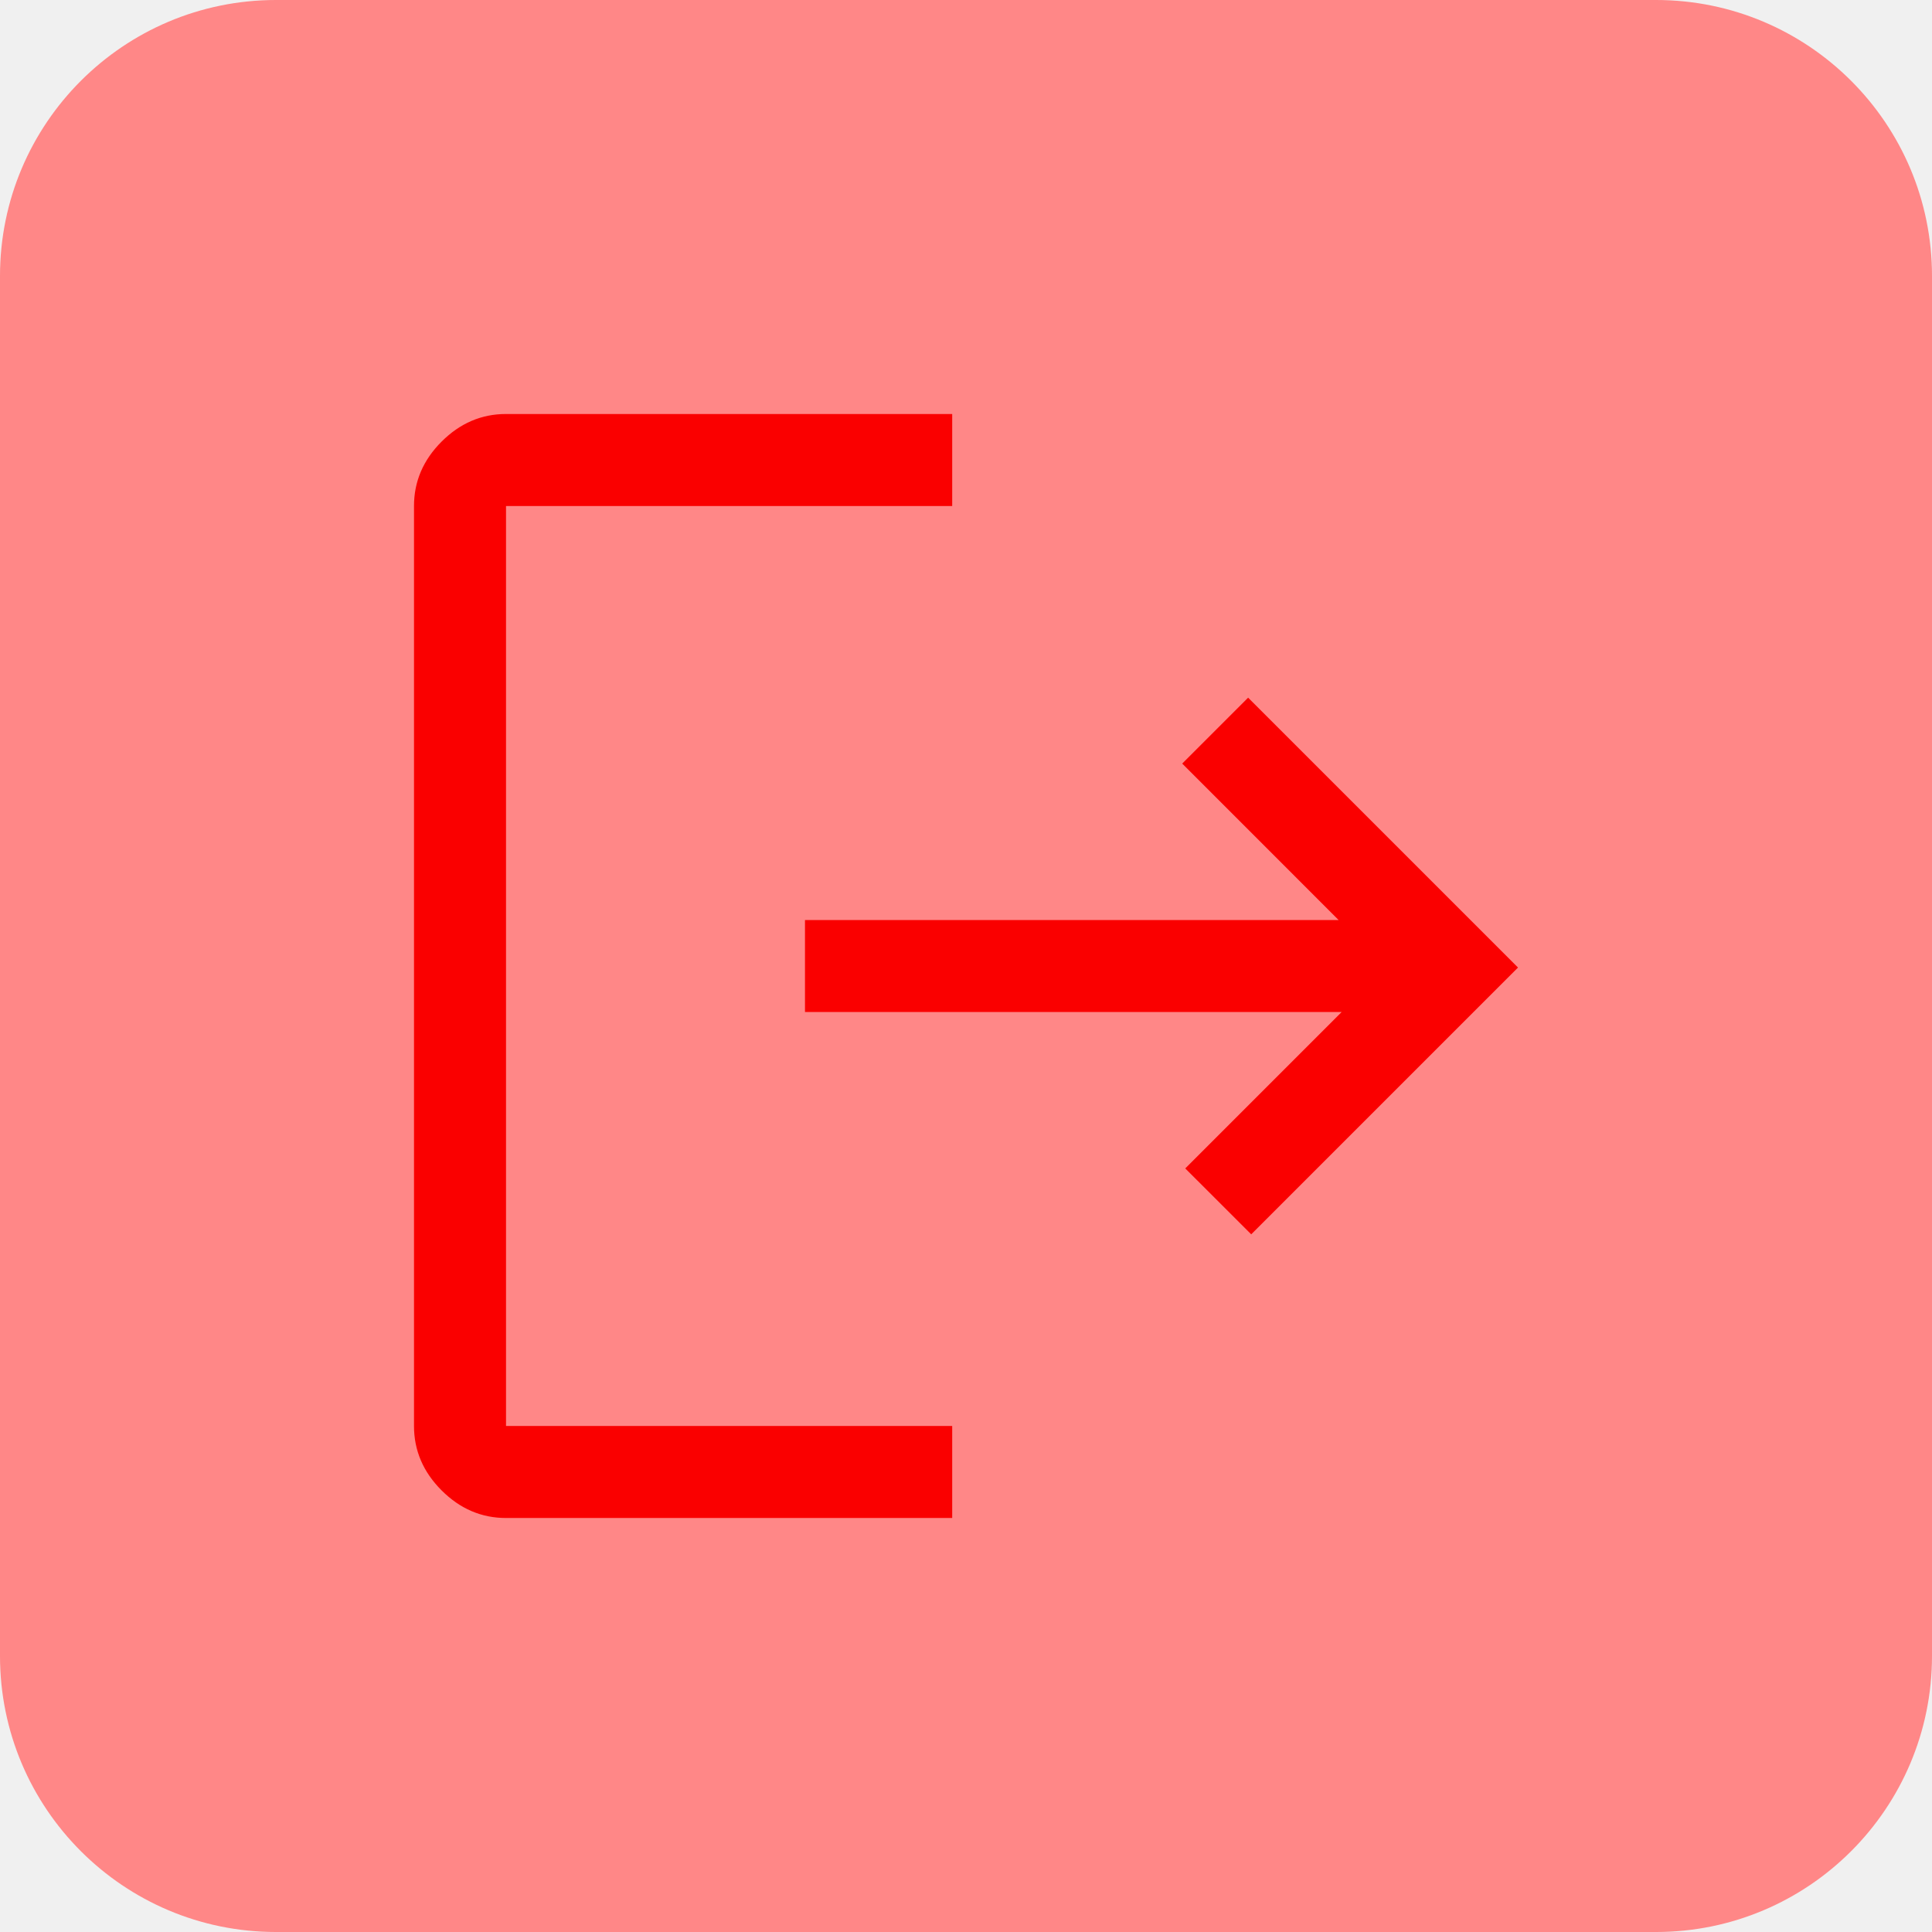
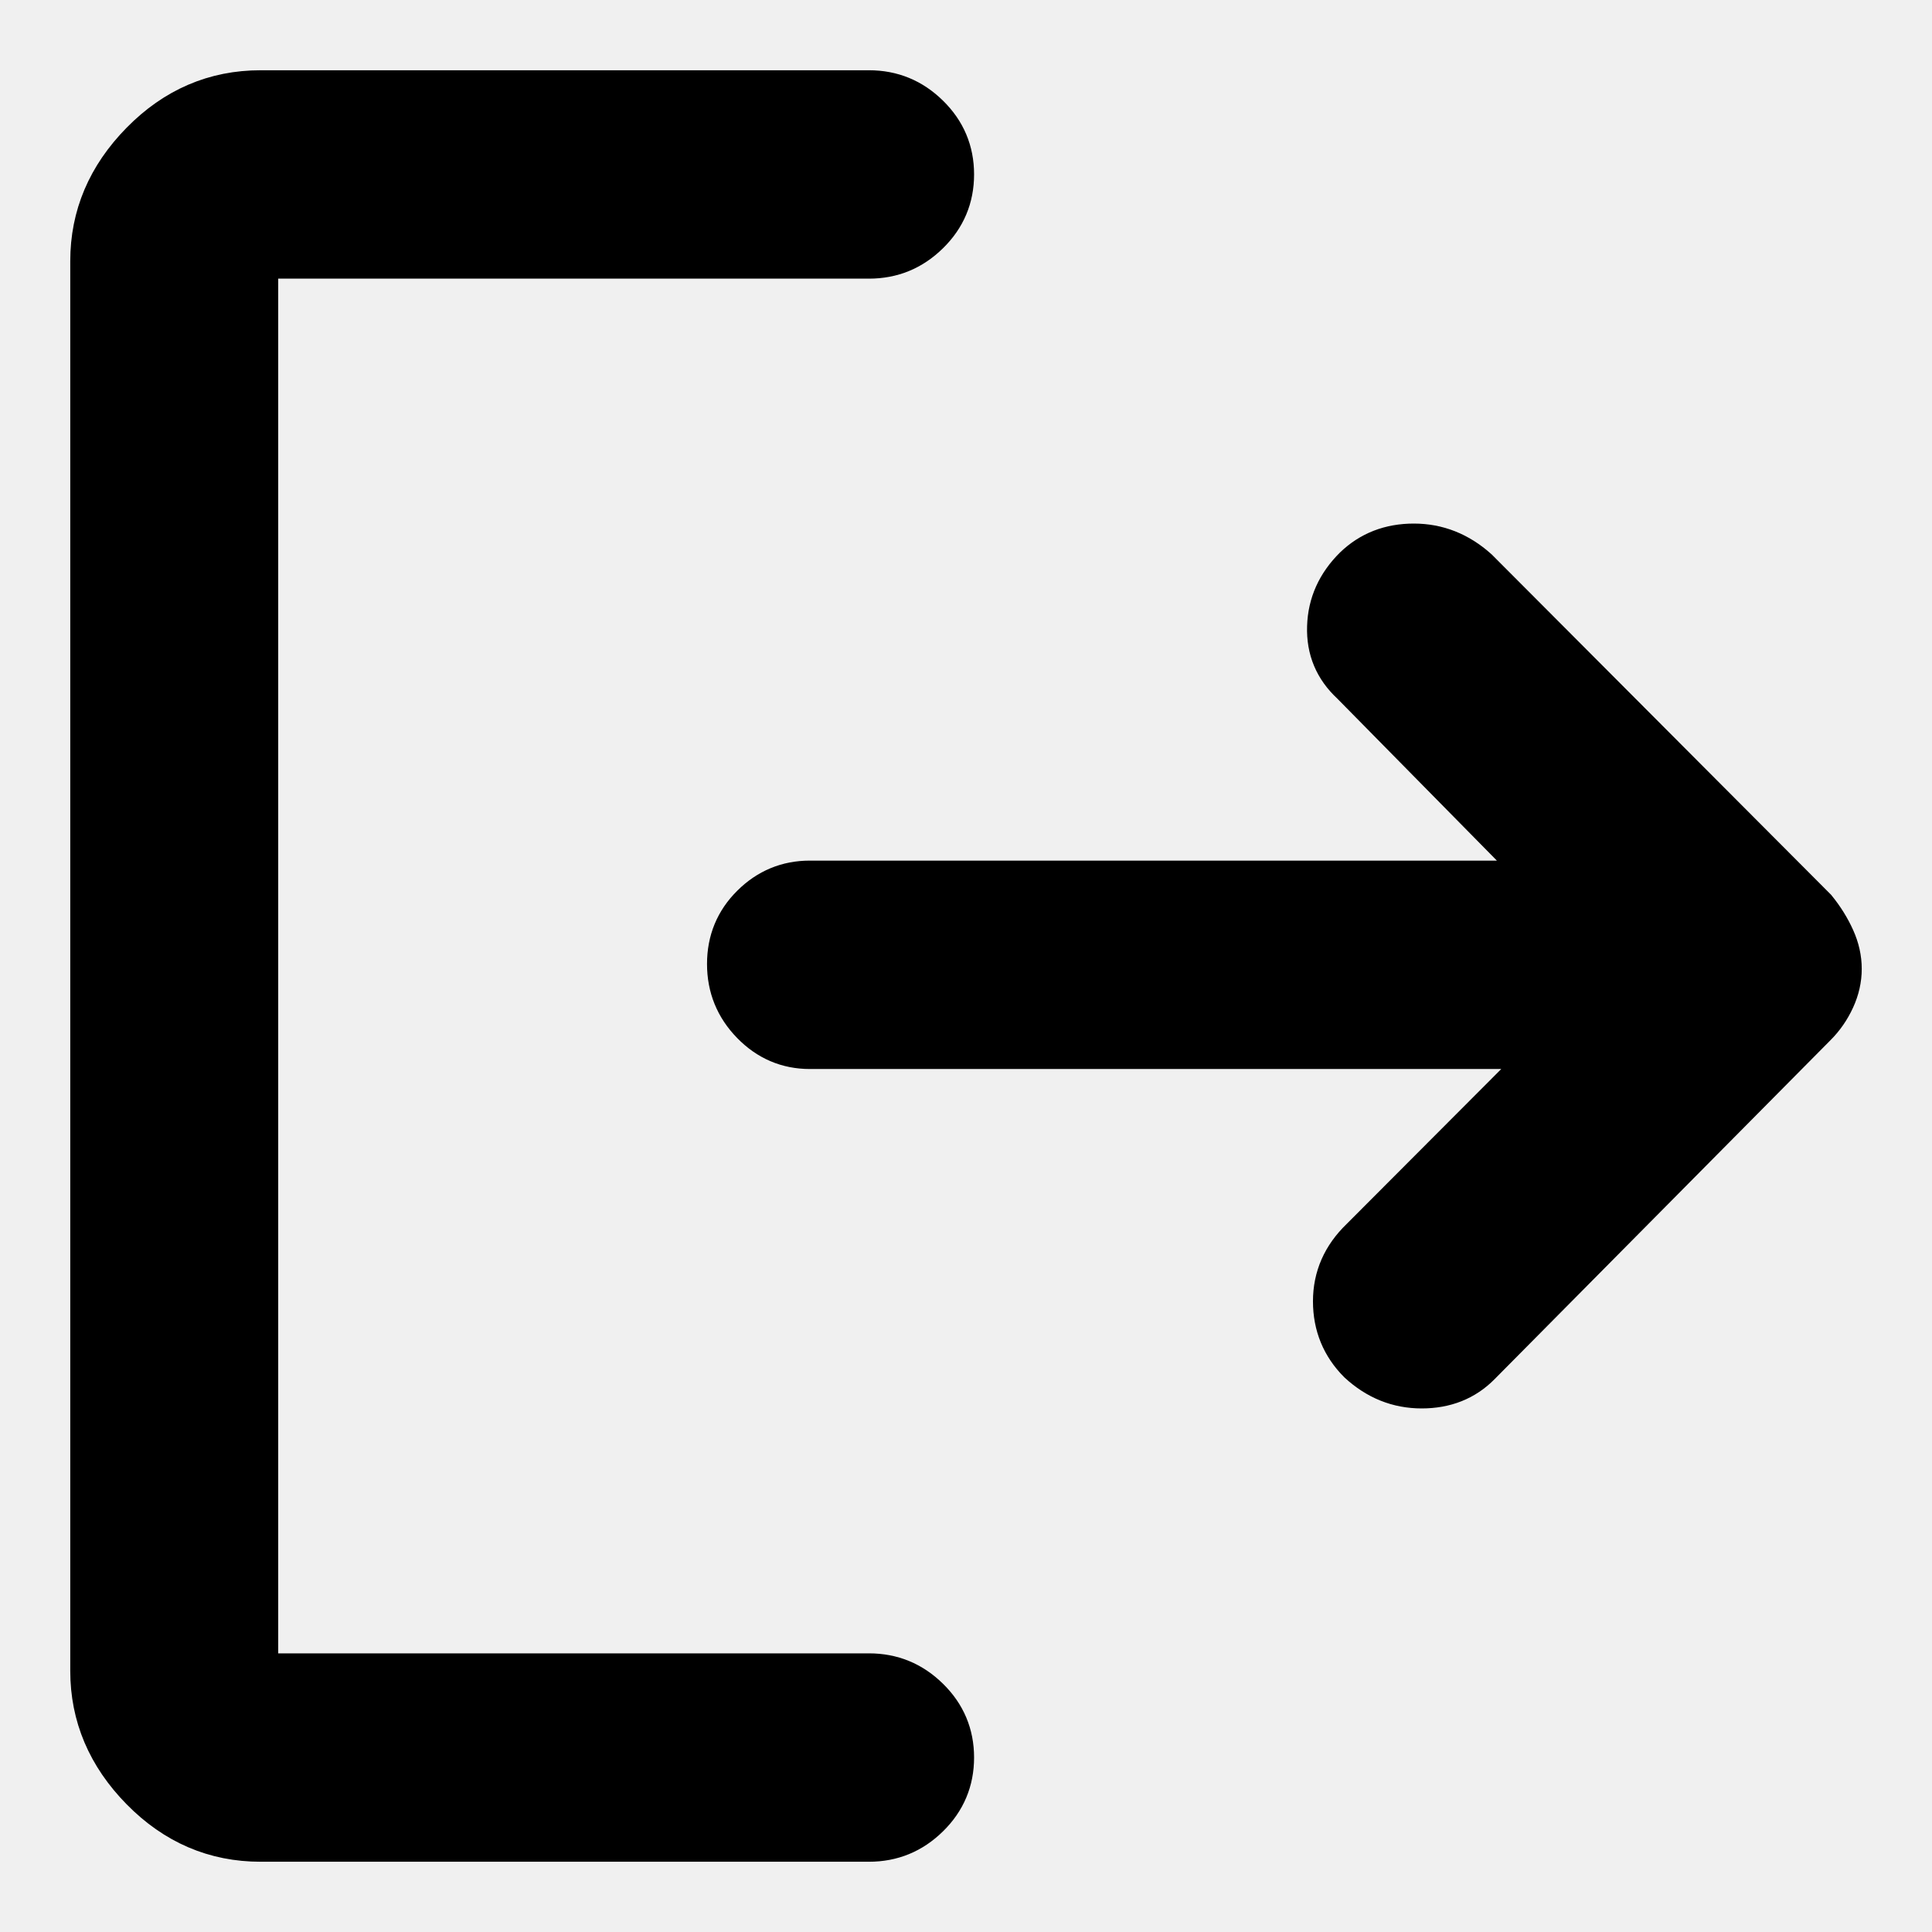
- <svg xmlns="http://www.w3.org/2000/svg" width="35" height="35" viewBox="0 0 35 35" fill="none">
-   <rect width="35" height="35" rx="5" fill="#FF8787" />
-   <g clip-path="url(#clip0_11_89)">
-     <path d="M9.167 27.5C8.722 27.5 8.333 27.333 8 27C7.667 26.667 7.5 26.278 7.5 25.833V9.167C7.5 8.722 7.667 8.333 8 8C8.333 7.667 8.722 7.5 9.167 7.5H17.25V9.167H9.167V25.833H17.25V27.5H9.167ZM22.667 22.361L21.472 21.167L24.306 18.333H14.583V16.667H24.25L21.417 13.833L22.611 12.639L27.5 17.528L22.667 22.361Z" fill="#FA0000" />
-   </g>
-   <defs>
-     <clipPath id="clip0_11_89">
-       <rect width="20" height="20" fill="white" transform="translate(7.5 7.5)" />
-     </clipPath>
-   </defs>
+ <svg xmlns="http://www.w3.org/2000/svg" width="22" height="22" viewBox="0 0 22 22" fill="none">
+   <path d="M15.447 15.54C15.25 15.342 15.151 15.101 15.151 14.818C15.151 14.534 15.259 14.288 15.474 14.081L17.577 11.973H9.221C8.956 11.973 8.727 11.875 8.537 11.68C8.346 11.484 8.251 11.25 8.251 10.977C8.251 10.704 8.346 10.473 8.537 10.284C8.727 10.095 8.956 10 9.221 10H17.523L15.367 7.811C15.169 7.628 15.075 7.403 15.084 7.135C15.092 6.867 15.198 6.633 15.399 6.434C15.587 6.253 15.82 6.162 16.1 6.162C16.379 6.162 16.629 6.261 16.849 6.459L20.703 10.324C20.793 10.435 20.865 10.551 20.919 10.671C20.973 10.79 21 10.911 21 11.033C21 11.154 20.973 11.274 20.919 11.391C20.865 11.509 20.793 11.613 20.703 11.703L16.876 15.565C16.696 15.747 16.467 15.838 16.189 15.838C15.91 15.838 15.663 15.739 15.447 15.54ZM2.968 21C2.435 21 1.974 20.802 1.584 20.405C1.195 20.009 1 19.549 1 19.027V2.973C1 2.45 1.195 1.991 1.584 1.595C1.974 1.198 2.435 1 2.968 1H9.895C10.168 1 10.402 1.096 10.598 1.289C10.794 1.481 10.892 1.713 10.892 1.986C10.892 2.259 10.794 2.492 10.598 2.684C10.402 2.877 10.168 2.973 9.895 2.973H2.968V19.027H9.895C10.168 19.027 10.402 19.123 10.598 19.316C10.794 19.508 10.892 19.741 10.892 20.013C10.892 20.286 10.794 20.519 10.598 20.711C10.402 20.904 10.168 21 9.895 21H2.968Z" fill="black" stroke="black" stroke-width="0.4" />
</svg>
